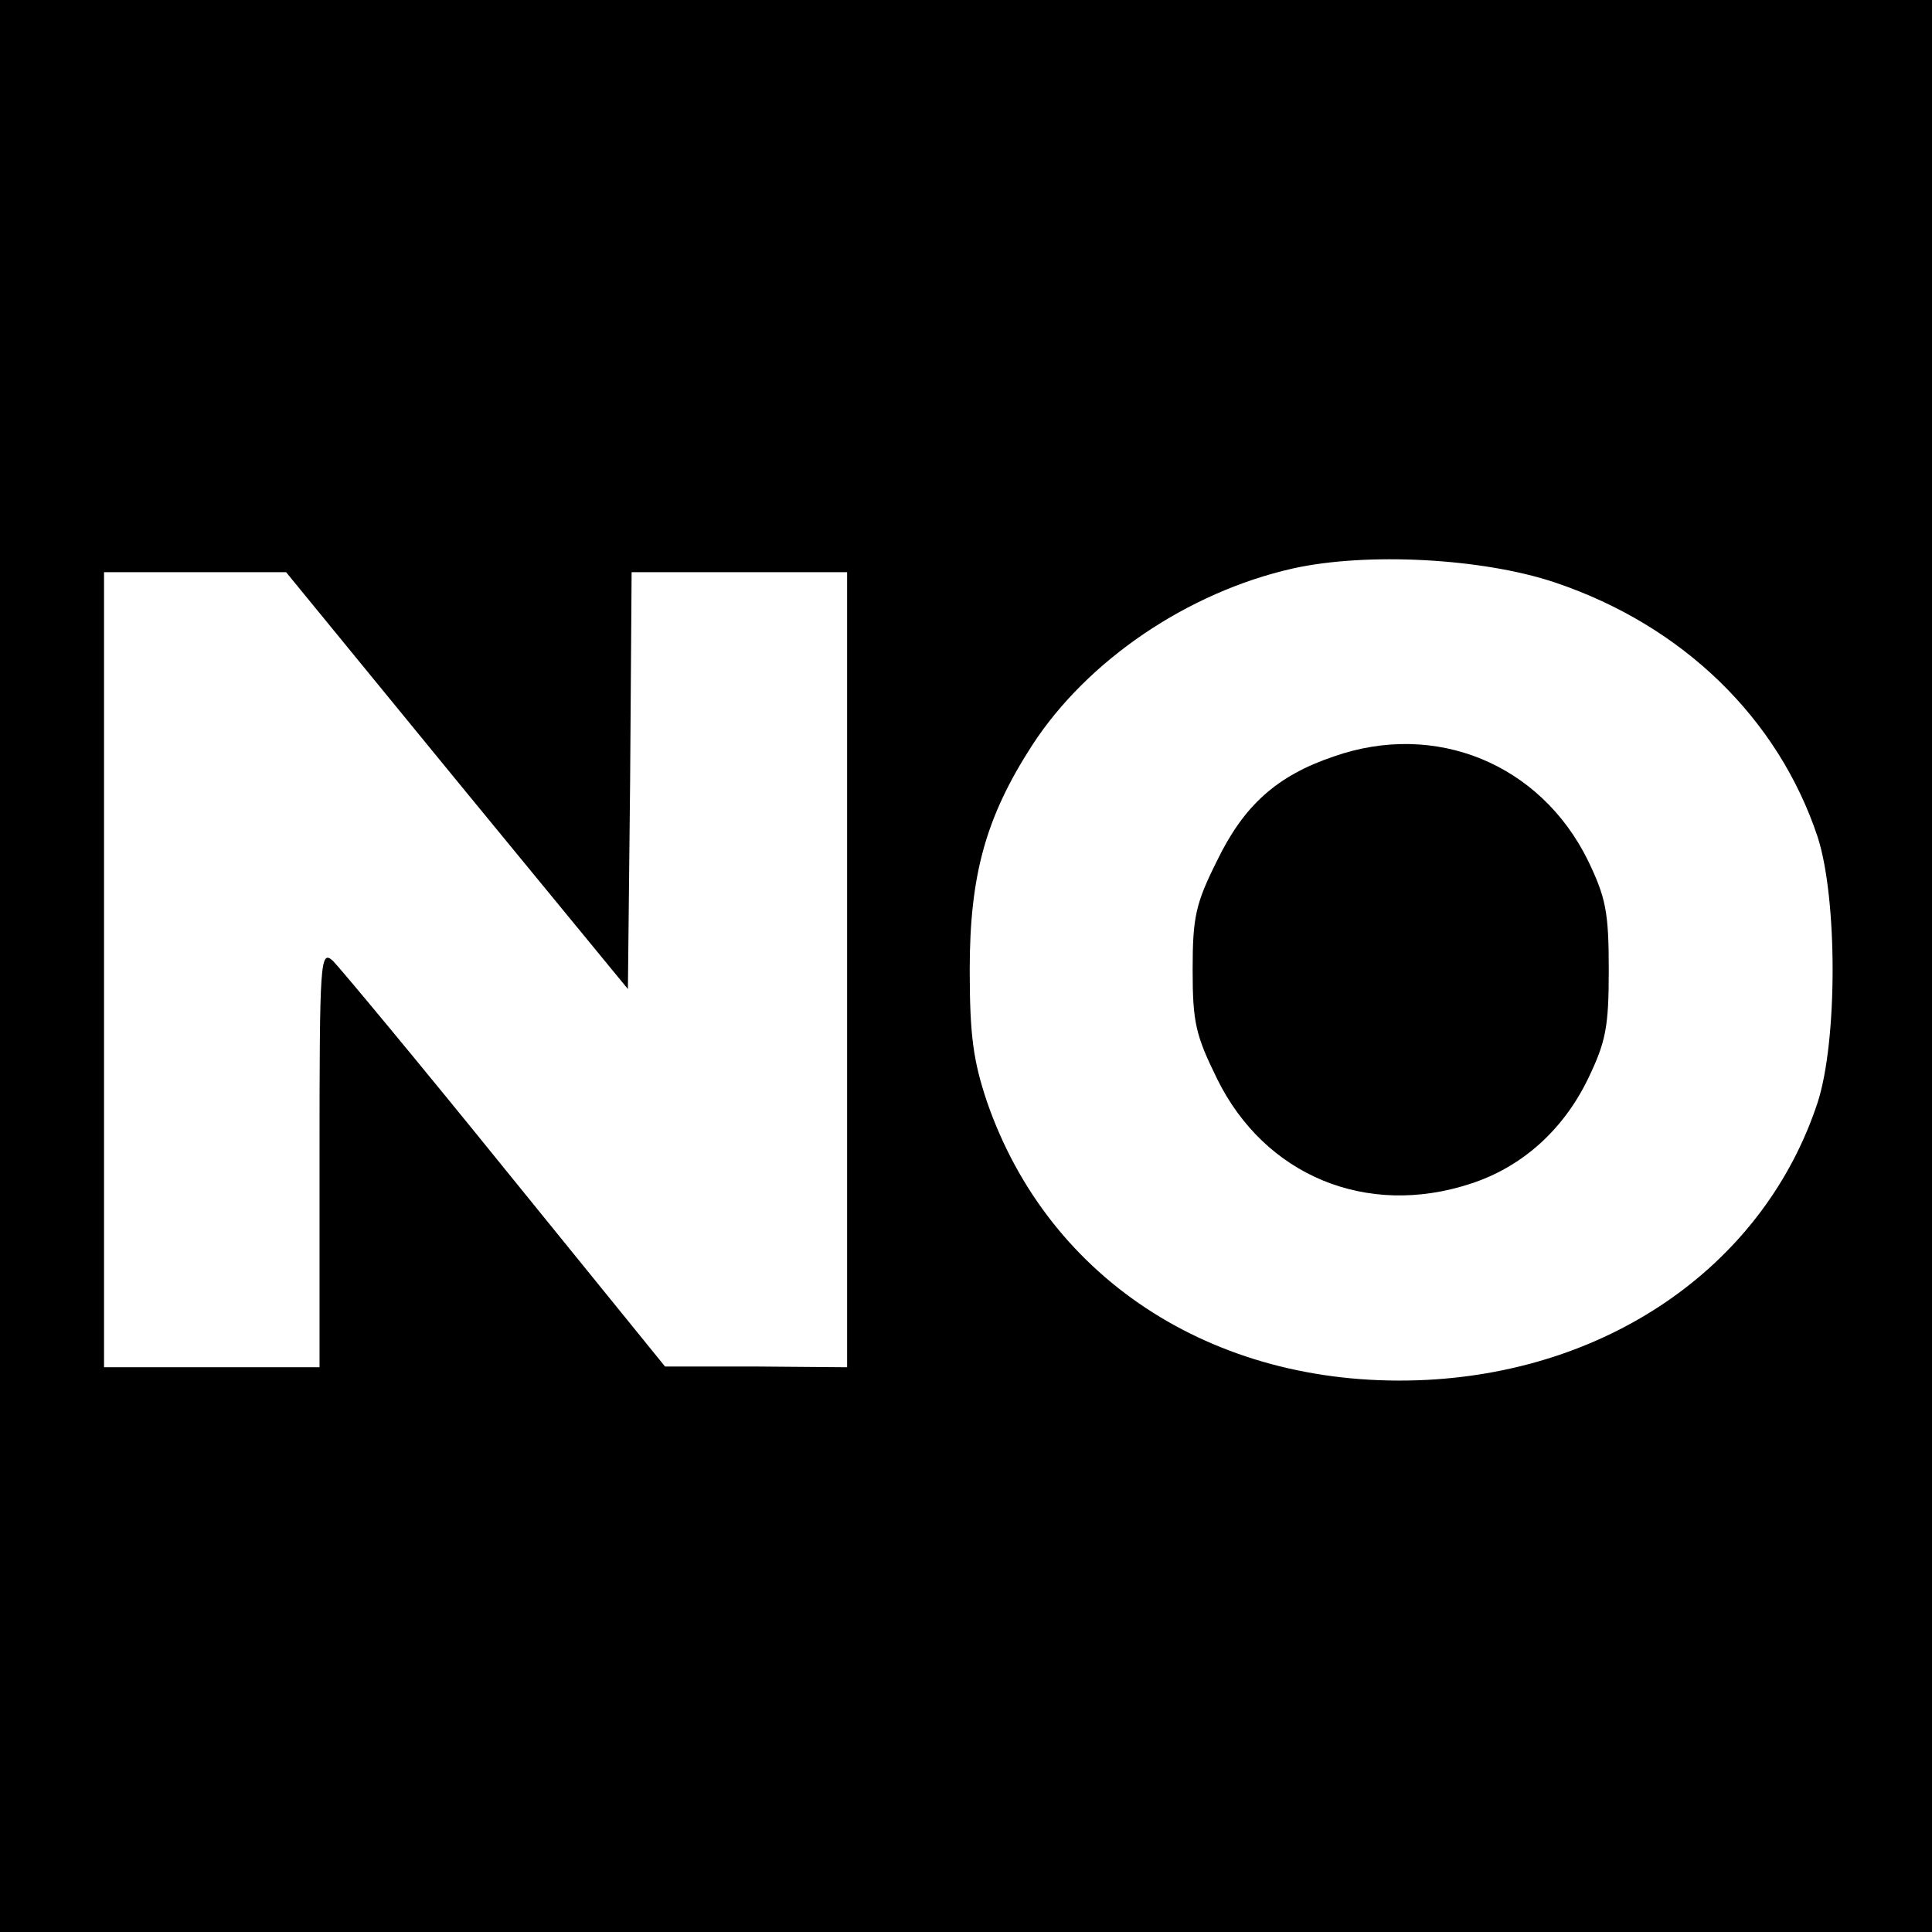
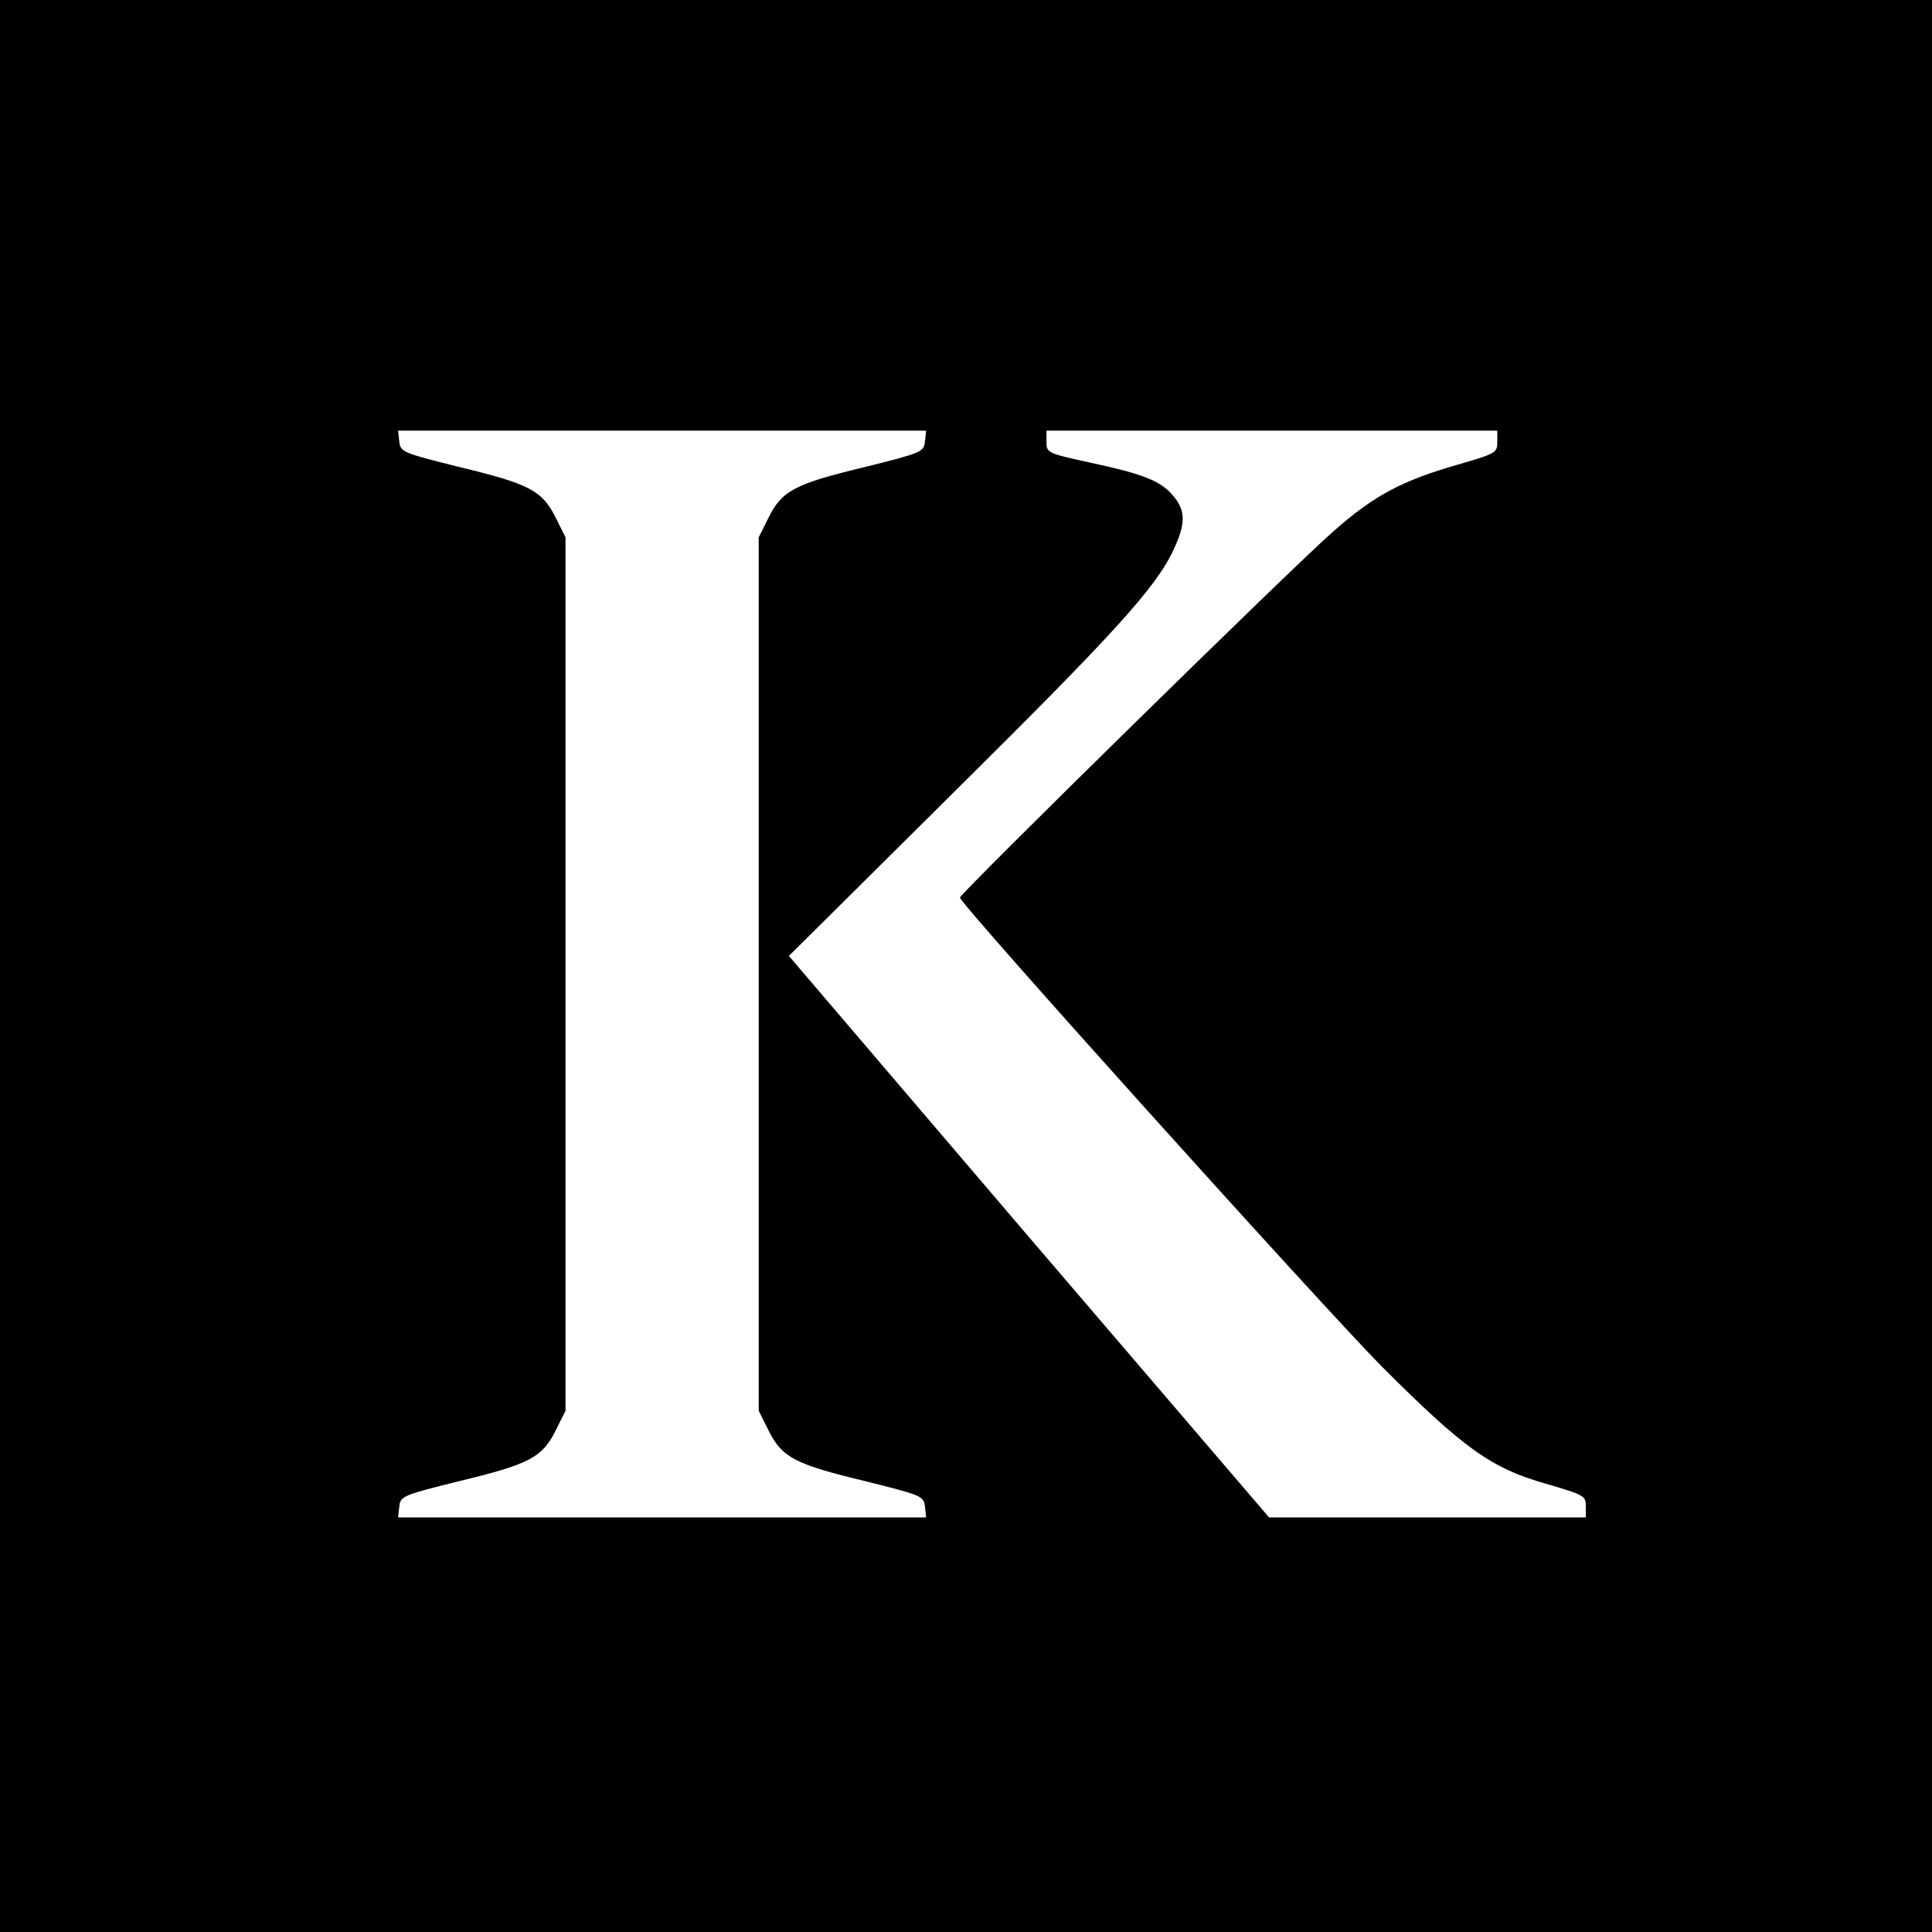
- <svg xmlns="http://www.w3.org/2000/svg" version="1.0" width="260pt" height="260pt" viewBox="0 0 260 260" preserveAspectRatio="xMidYMid meet">
-   <g transform="translate(0,260) scale(0.1,-0.1)" fill="#000000" stroke="none">
-     <path d="M0 1300 l0 -1300 1300 0 1300 0 0 1300 0 1300 -1300 0 -1300 0 0 -1300z m2093 516 c172 -58 300 -183 353 -342 27 -83 27 -275 0 -358 -71 -215 -275 -360 -526 -373 -278 -14 -508 131 -592 375 -18 54 -23 88 -23 177 0 128 22 206 84 302 74 114 209 206 351 238 99 22 255 14 353 -19z m-1478 -267 l230 -280 3 280 2 281 145 0 145 0 0 -535 0 -535 -122 1 -123 0 -215 265 c-118 146 -223 272 -232 281 -17 15 -18 2 -18 -265 l0 -282 -145 0 -145 0 0 535 0 535 123 0 122 0 230 -281z" />
-     <path d="M1795 1582 c-77 -26 -121 -66 -157 -140 -29 -58 -33 -76 -33 -147 0 -71 4 -88 33 -147 64 -130 201 -187 341 -141 68 22 124 71 158 141 24 50 28 69 28 147 0 78 -4 97 -28 147 -64 130 -205 188 -342 140z" />
+ <svg xmlns="http://www.w3.org/2000/svg" version="1.0" width="480pt" height="480pt" viewBox="0 0 480 480" preserveAspectRatio="xMidYMid meet">
+   <g transform="translate(0,480) scale(0.1,-0.1)" fill="#000000" stroke="none">
+     <path d="M0 2400 l0 -2400 2400 0 2400 0 0 2400 0 2400 -2400 0 -2400 0 0 -2400z m2298 1303 c-3 -26 -8 -28 -148 -63 -175 -42 -207 -59 -240 -125 l-25 -50 0 -1085 0 -1085 25 -50 c33 -66 65 -83 240 -125 140 -35 145 -37 148 -63 l3 -27 -656 0 -656 0 3 27 c3 26 8 28 148 63 175 42 207 59 240 125 l25 50 0 1085 0 1085 -25 50 c-33 66 -65 83 -240 125 -140 35 -145 37 -148 63 l-3 27 656 0 656 0 -3 -27z m1422 -1 c0 -27 -4 -29 -97 -56 -139 -40 -208 -76 -309 -165 -98 -85 -929 -901 -929 -911 0 -16 905 -1021 1049 -1166 202 -202 271 -252 406 -290 95 -28 100 -30 100 -56 l0 -28 -394 0 -393 0 -597 697 -596 698 403 400 c404 400 510 516 553 610 30 64 30 96 -1 133 -31 37 -73 54 -208 83 -105 23 -107 24 -107 51 l0 28 560 0 560 0 0 -28z" />
  </g>
</svg>
